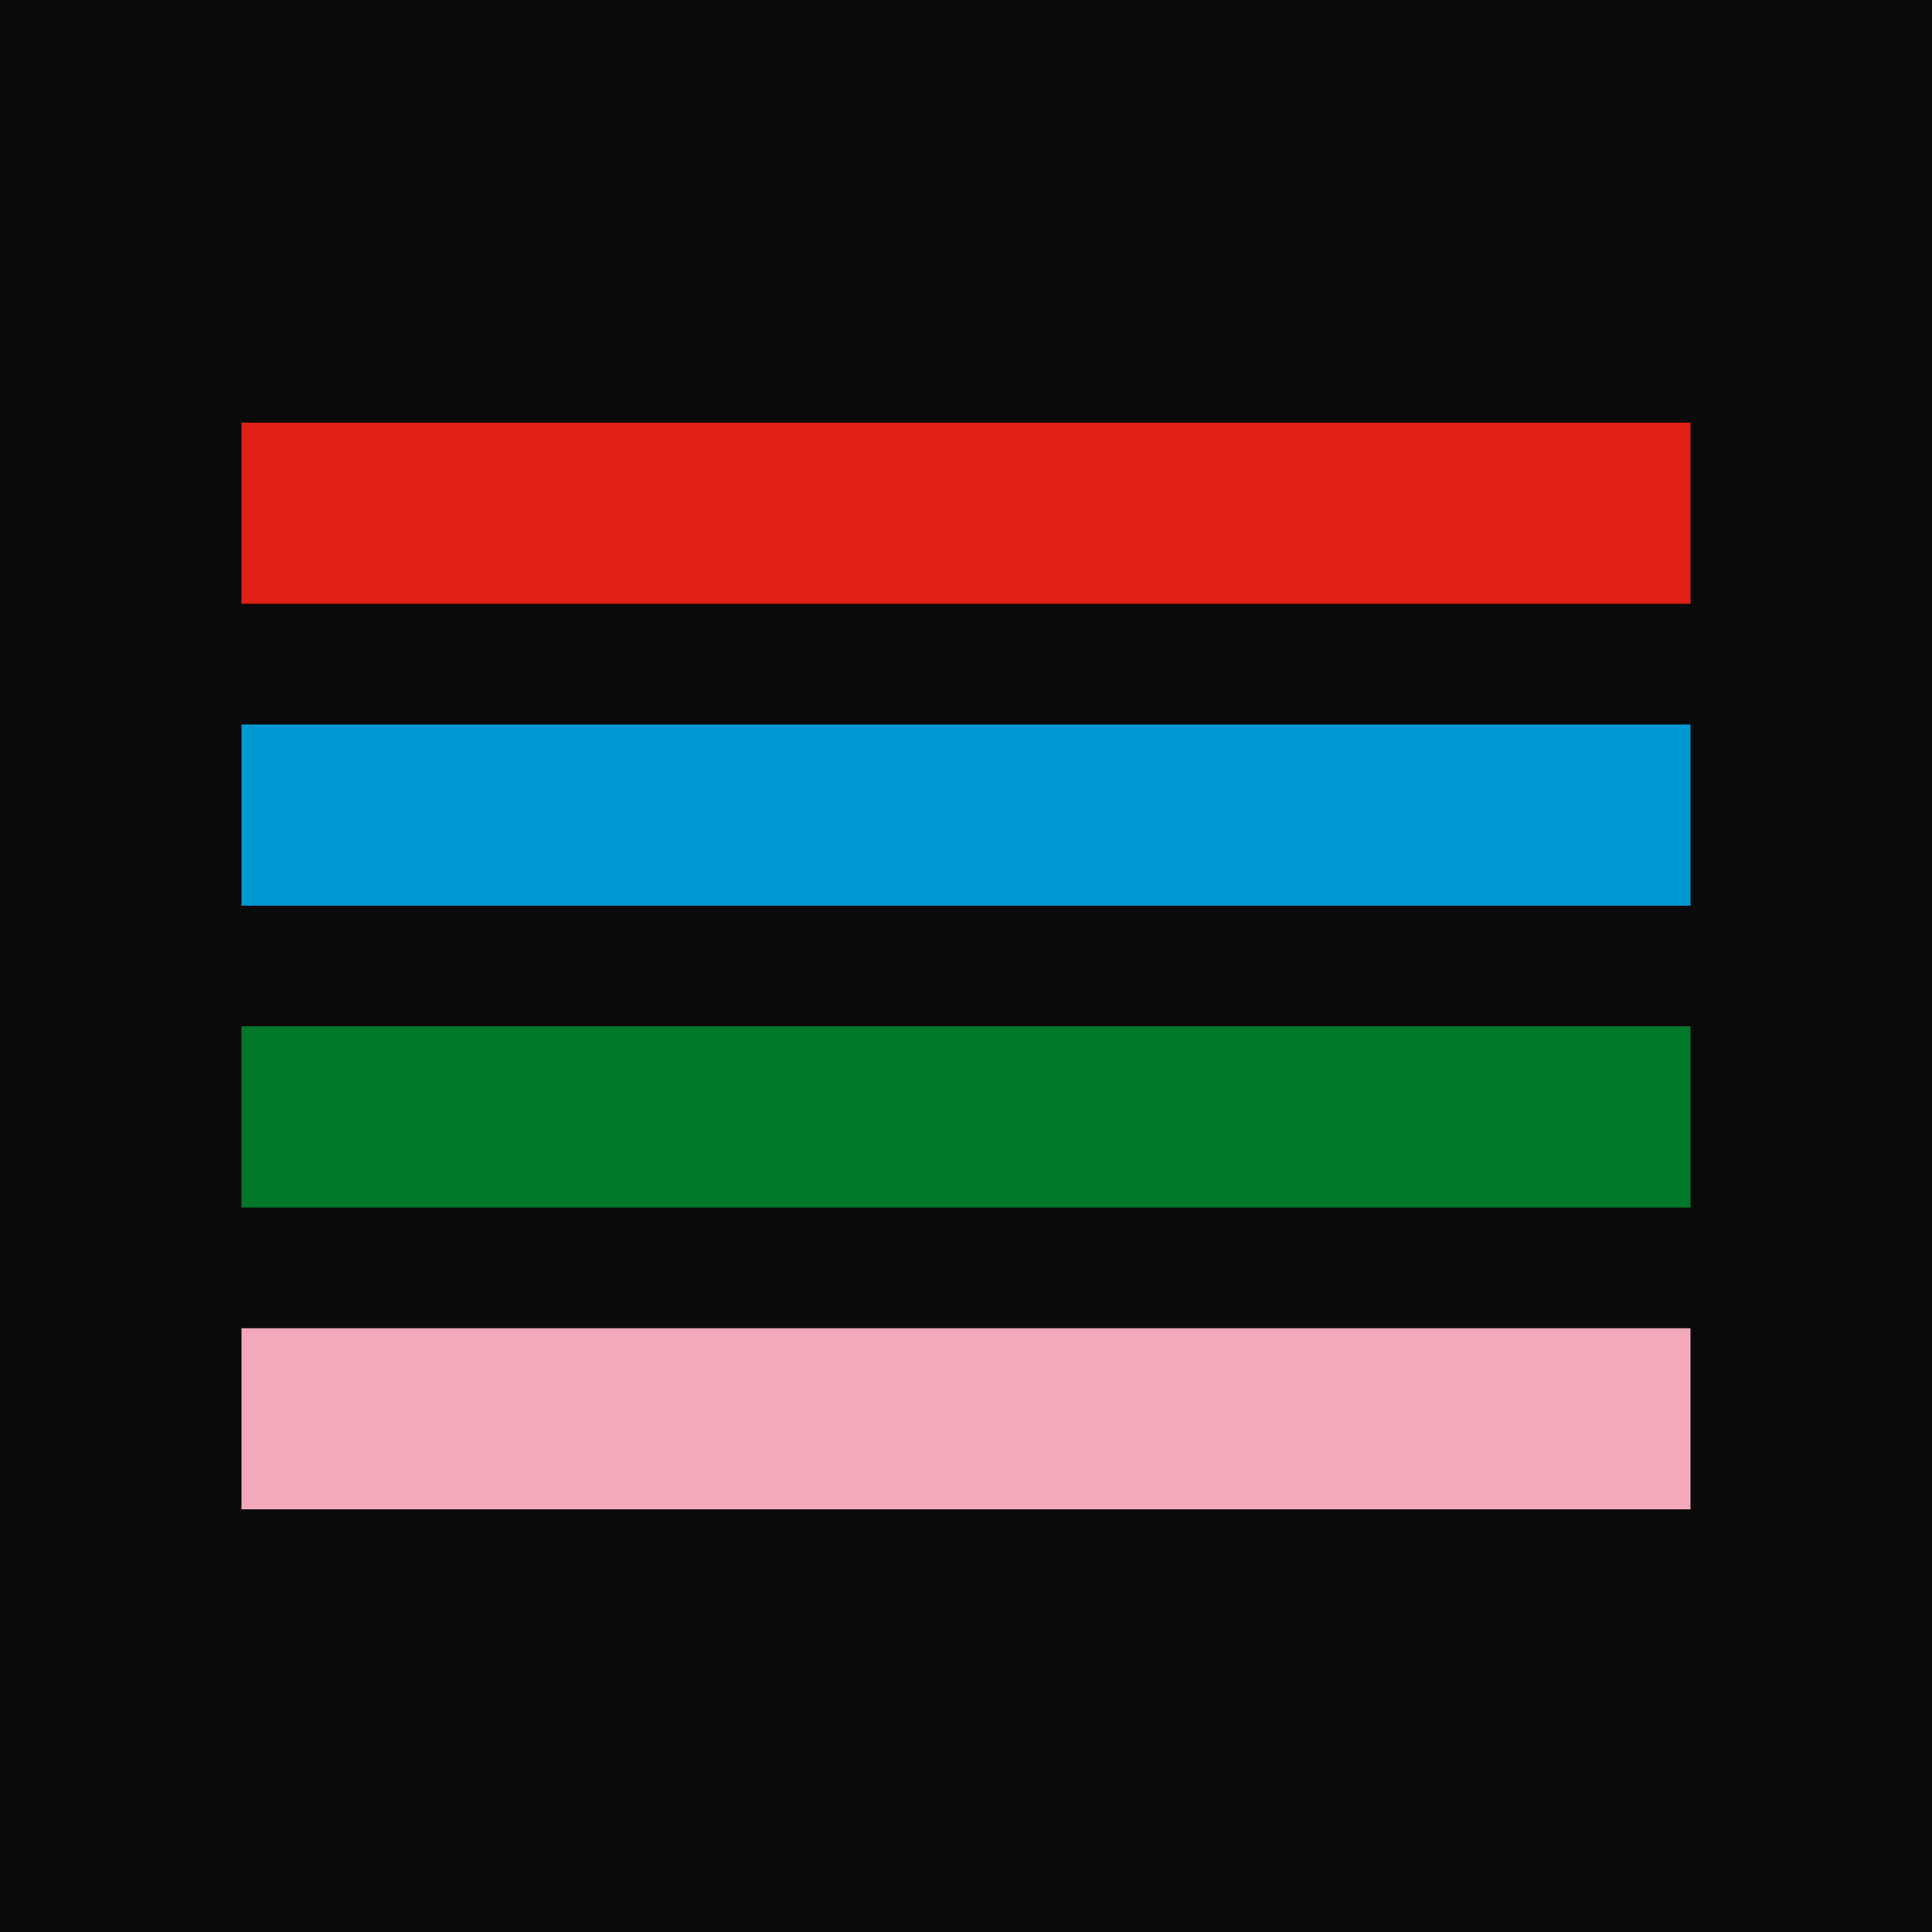
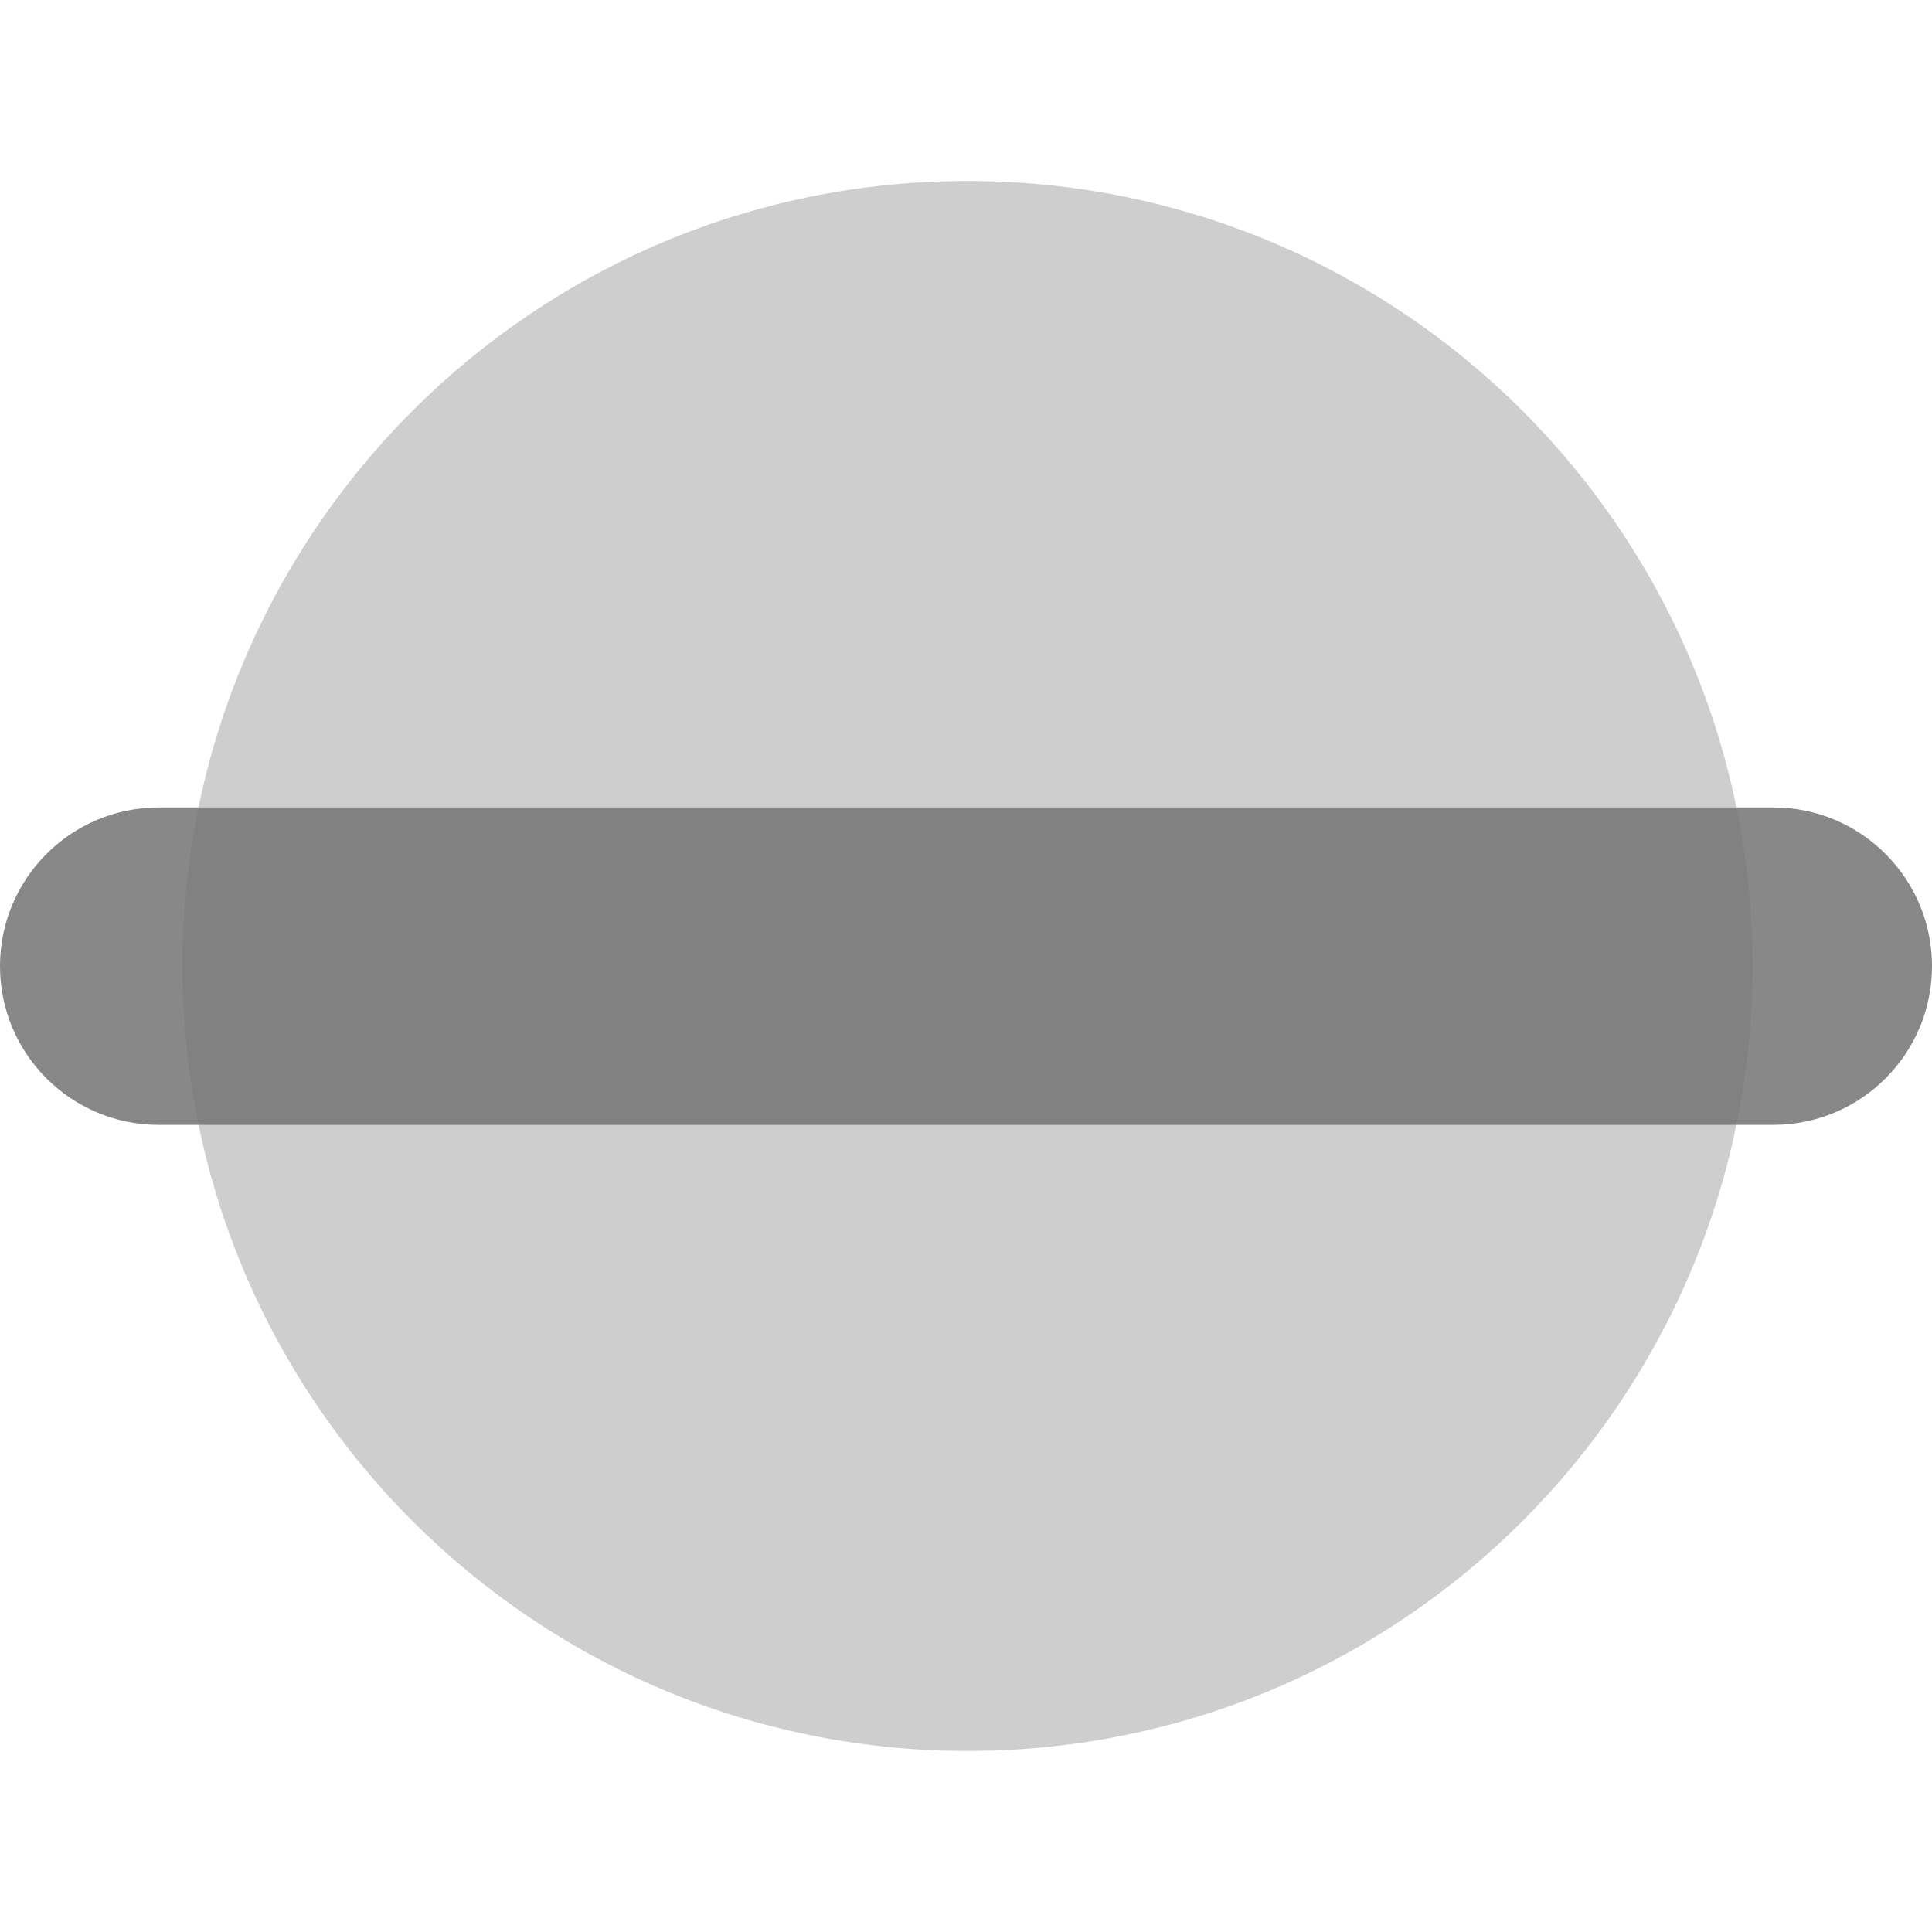
- <svg xmlns="http://www.w3.org/2000/svg" viewBox="0 0 64 64" role="img" aria-label="tfl-components">
-   <rect width="64" height="64" fill="#0a0a0a" />
-   <rect x="8" y="14" width="48" height="6" fill="#E32017" />
-   <rect x="8" y="24" width="48" height="6" fill="#0098D4" />
-   <rect x="8" y="34" width="48" height="6" fill="#00782A" />
-   <rect x="8" y="44" width="48" height="6" fill="#F3A9BB" />
+ <svg xmlns="http://www.w3.org/2000/svg" viewBox="0 0 615.3 615.3" role="img" aria-label="tfl-components">
+   <g transform="translate(0 57.65)">
+     <circle cx="308.123" cy="249.985" r="250" fill="#737373" opacity="0.35" />
+     <rect x="0" y="199.5" width="615.3" height="101.1" rx="50.55" ry="50.55" fill="#737373" opacity="0.85" />
+   </g>
</svg>
